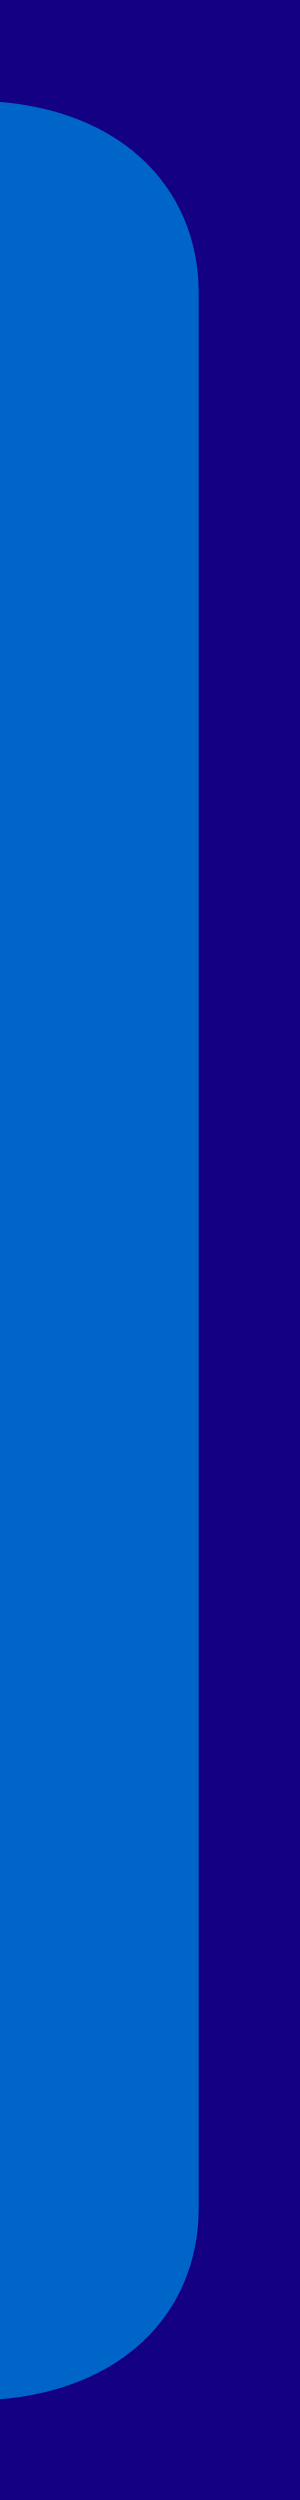
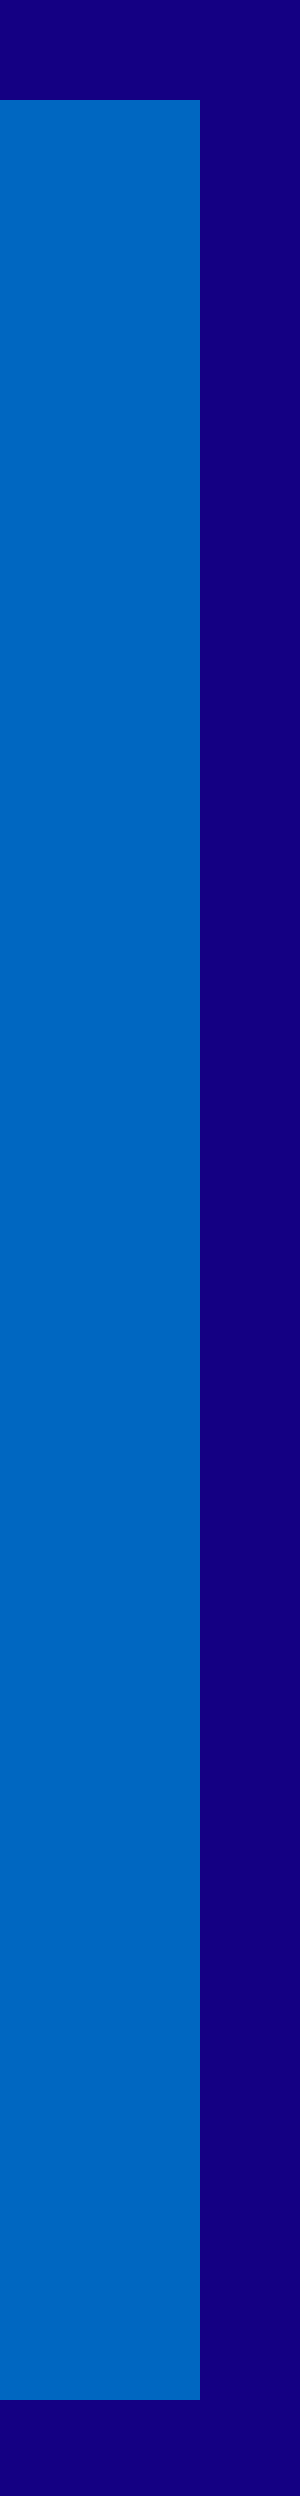
<svg xmlns="http://www.w3.org/2000/svg" width="100%" height="100%" viewBox="0 0 3 25" version="1.1" xml:space="preserve" style="fill-rule:evenodd;clip-rule:evenodd;stroke-linejoin:round;stroke-miterlimit:2;">
-   <path id="path6" d="M3,25l0,-25l-25,0c-0.075,0 0,0.73 0,1.5l0,22l0,1.5l25,0Zm-1.5,-21.5l0,18.667c0,0.277 -1.169,1.5 -2,1.5l0,0.133c-0.831,0 -17.5,-0.023 -17.5,-0.3l0,-22.333c0,-0.277 15.669,-0.167 16.5,-0.167c0.831,0 3,1.669 3,2.5Z" style="fill:#140083;fill-rule:nonzero;" />
-   <g id="rect2">
-     <path d="M-10.014,1.006l9.704,0c1.495,0 2.297,0.862 2.297,1.923l-0,19.154c-0,1.061 -0.802,1.923 -2.297,1.923l-9.704,-0l0,-23Z" style="fill:url(#_Linear1);" />
-   </g>
-   <defs>
-     <linearGradient id="_Linear1" x1="0" y1="0" x2="1" y2="0" gradientUnits="userSpaceOnUse" gradientTransform="matrix(18.54451,0,-0,16.99926,-19.83248,11.40358)">
-       <stop offset="0" style="stop-color:#74baff;stop-opacity:1" />
-       <stop offset="1" style="stop-color:#0065c9;stop-opacity:1" />
-     </linearGradient>
-   </defs>
+   <rect x="0" y="0" width="3" height="24.96" style="fill:#140083;" />
+   <rect x="0" y="1" width="2" height="23" style="fill:#0067c1;" />
</svg>
